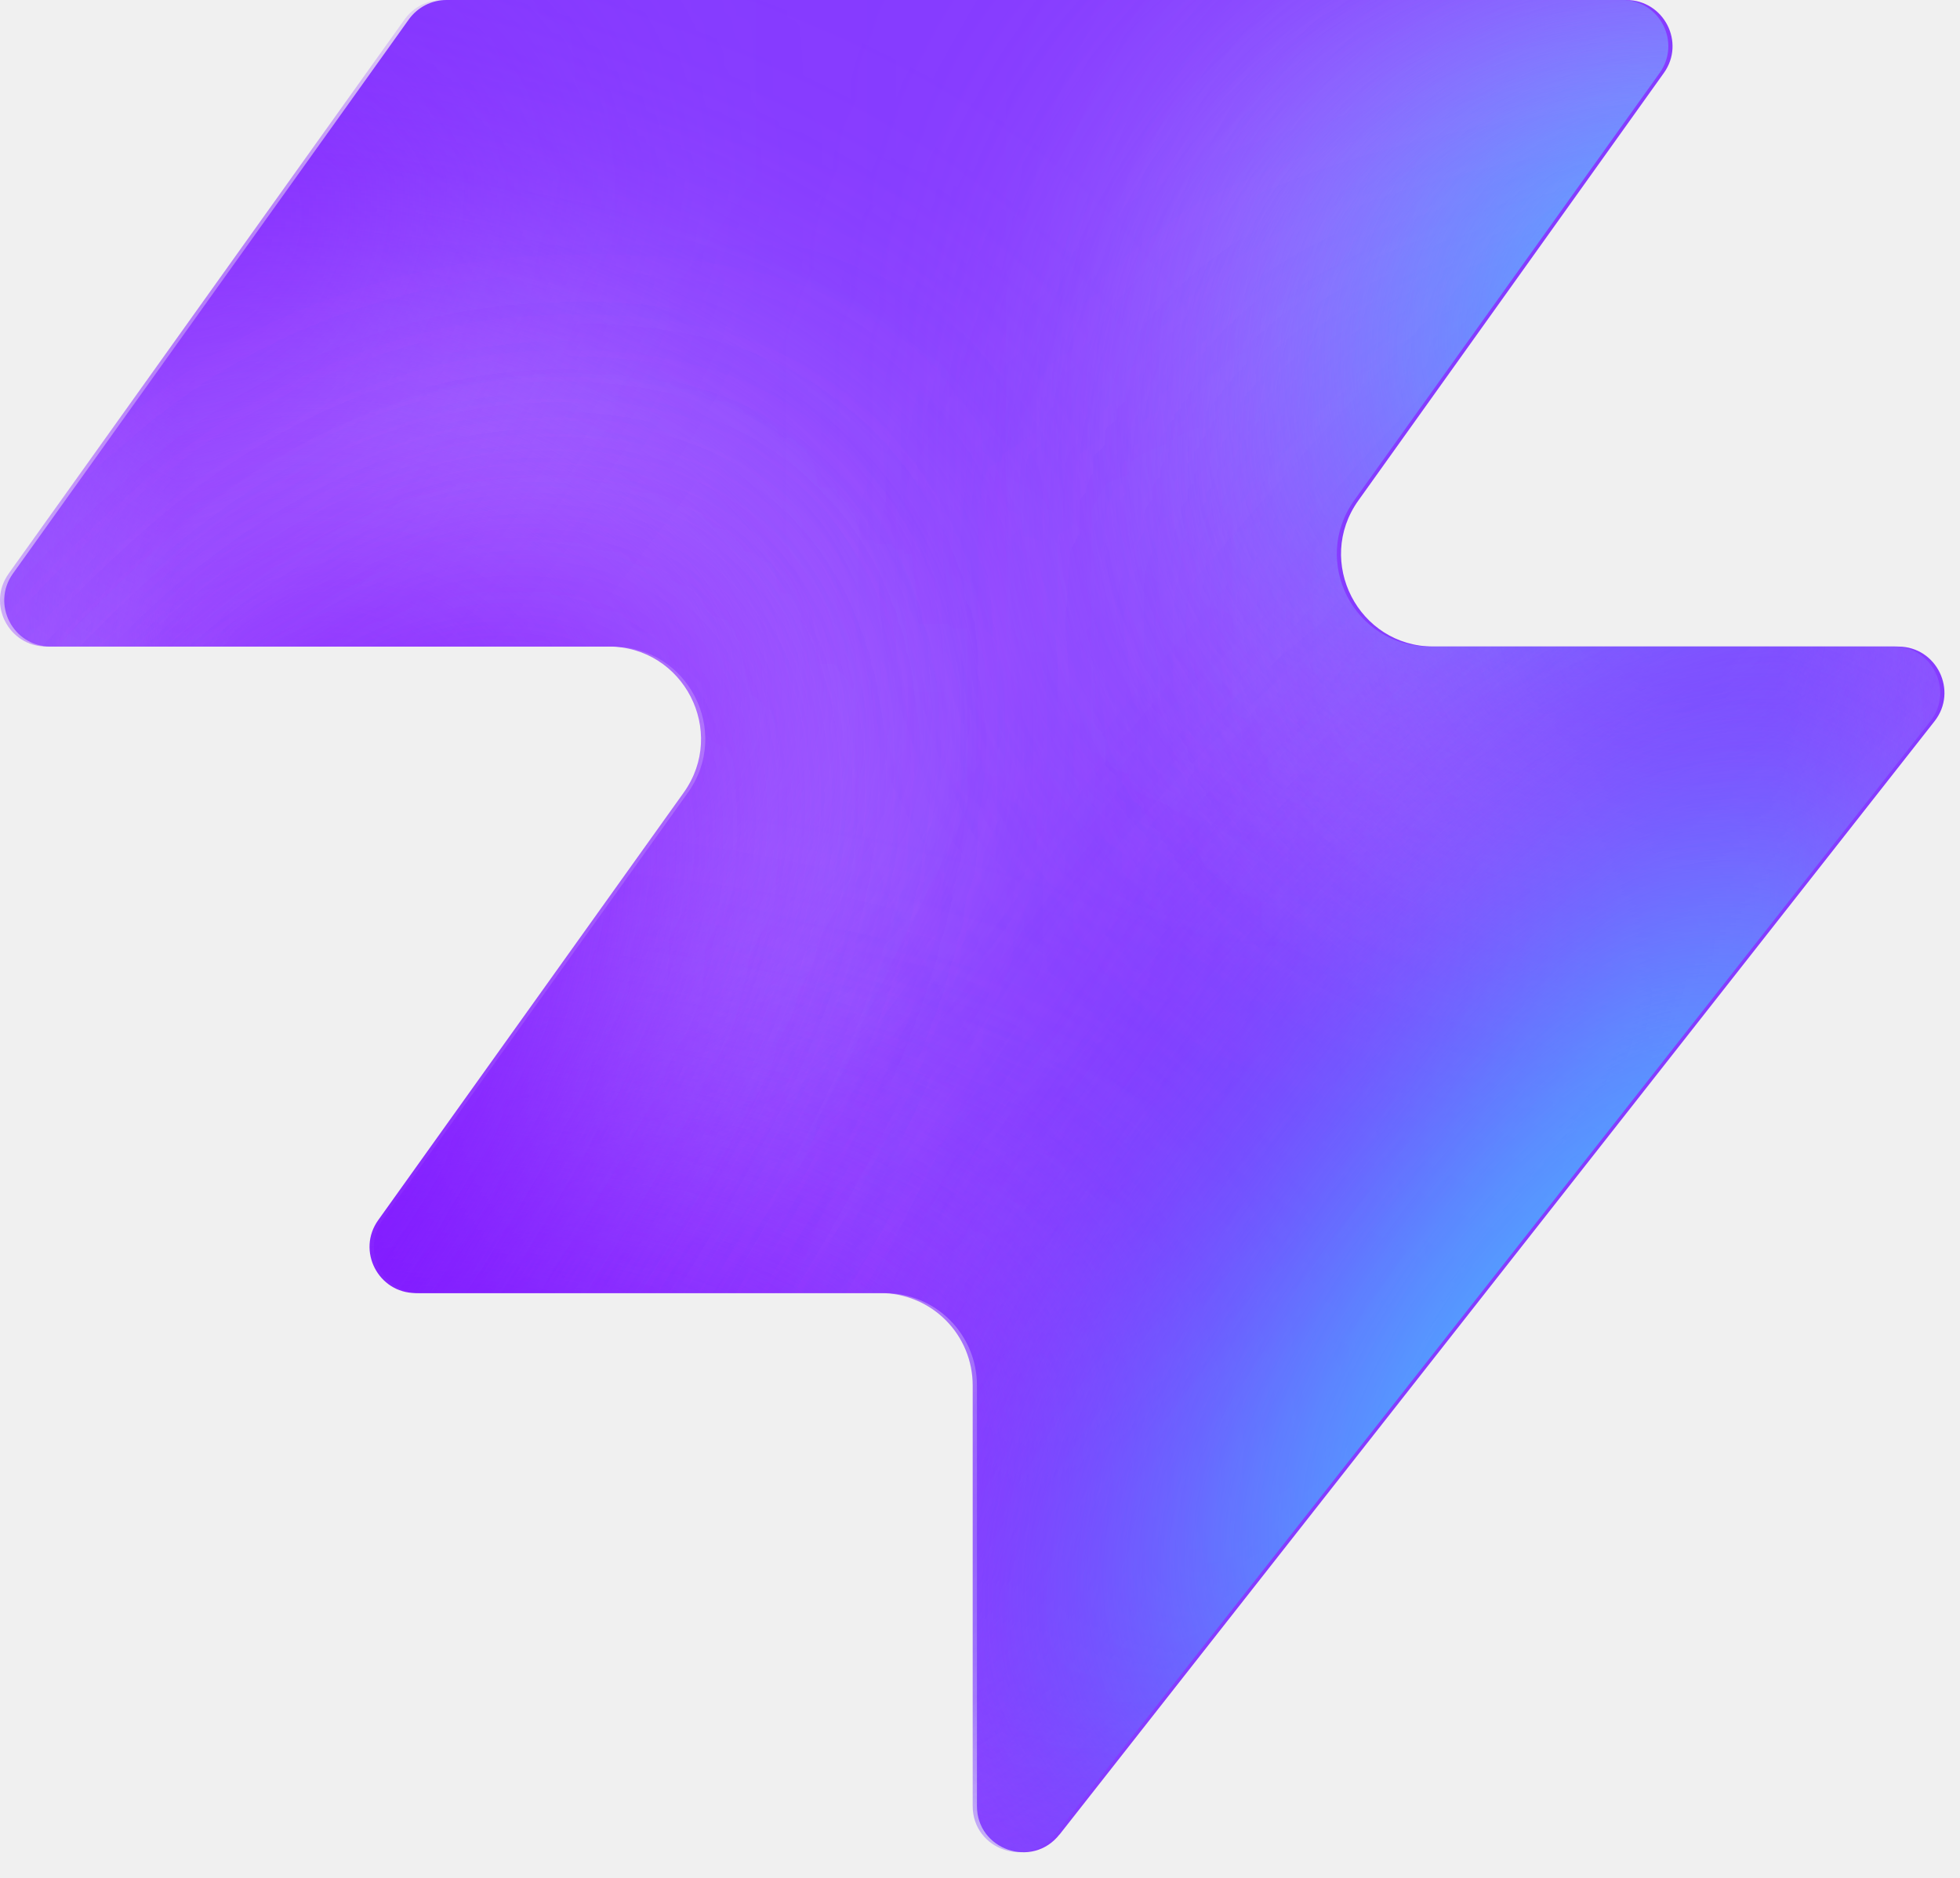
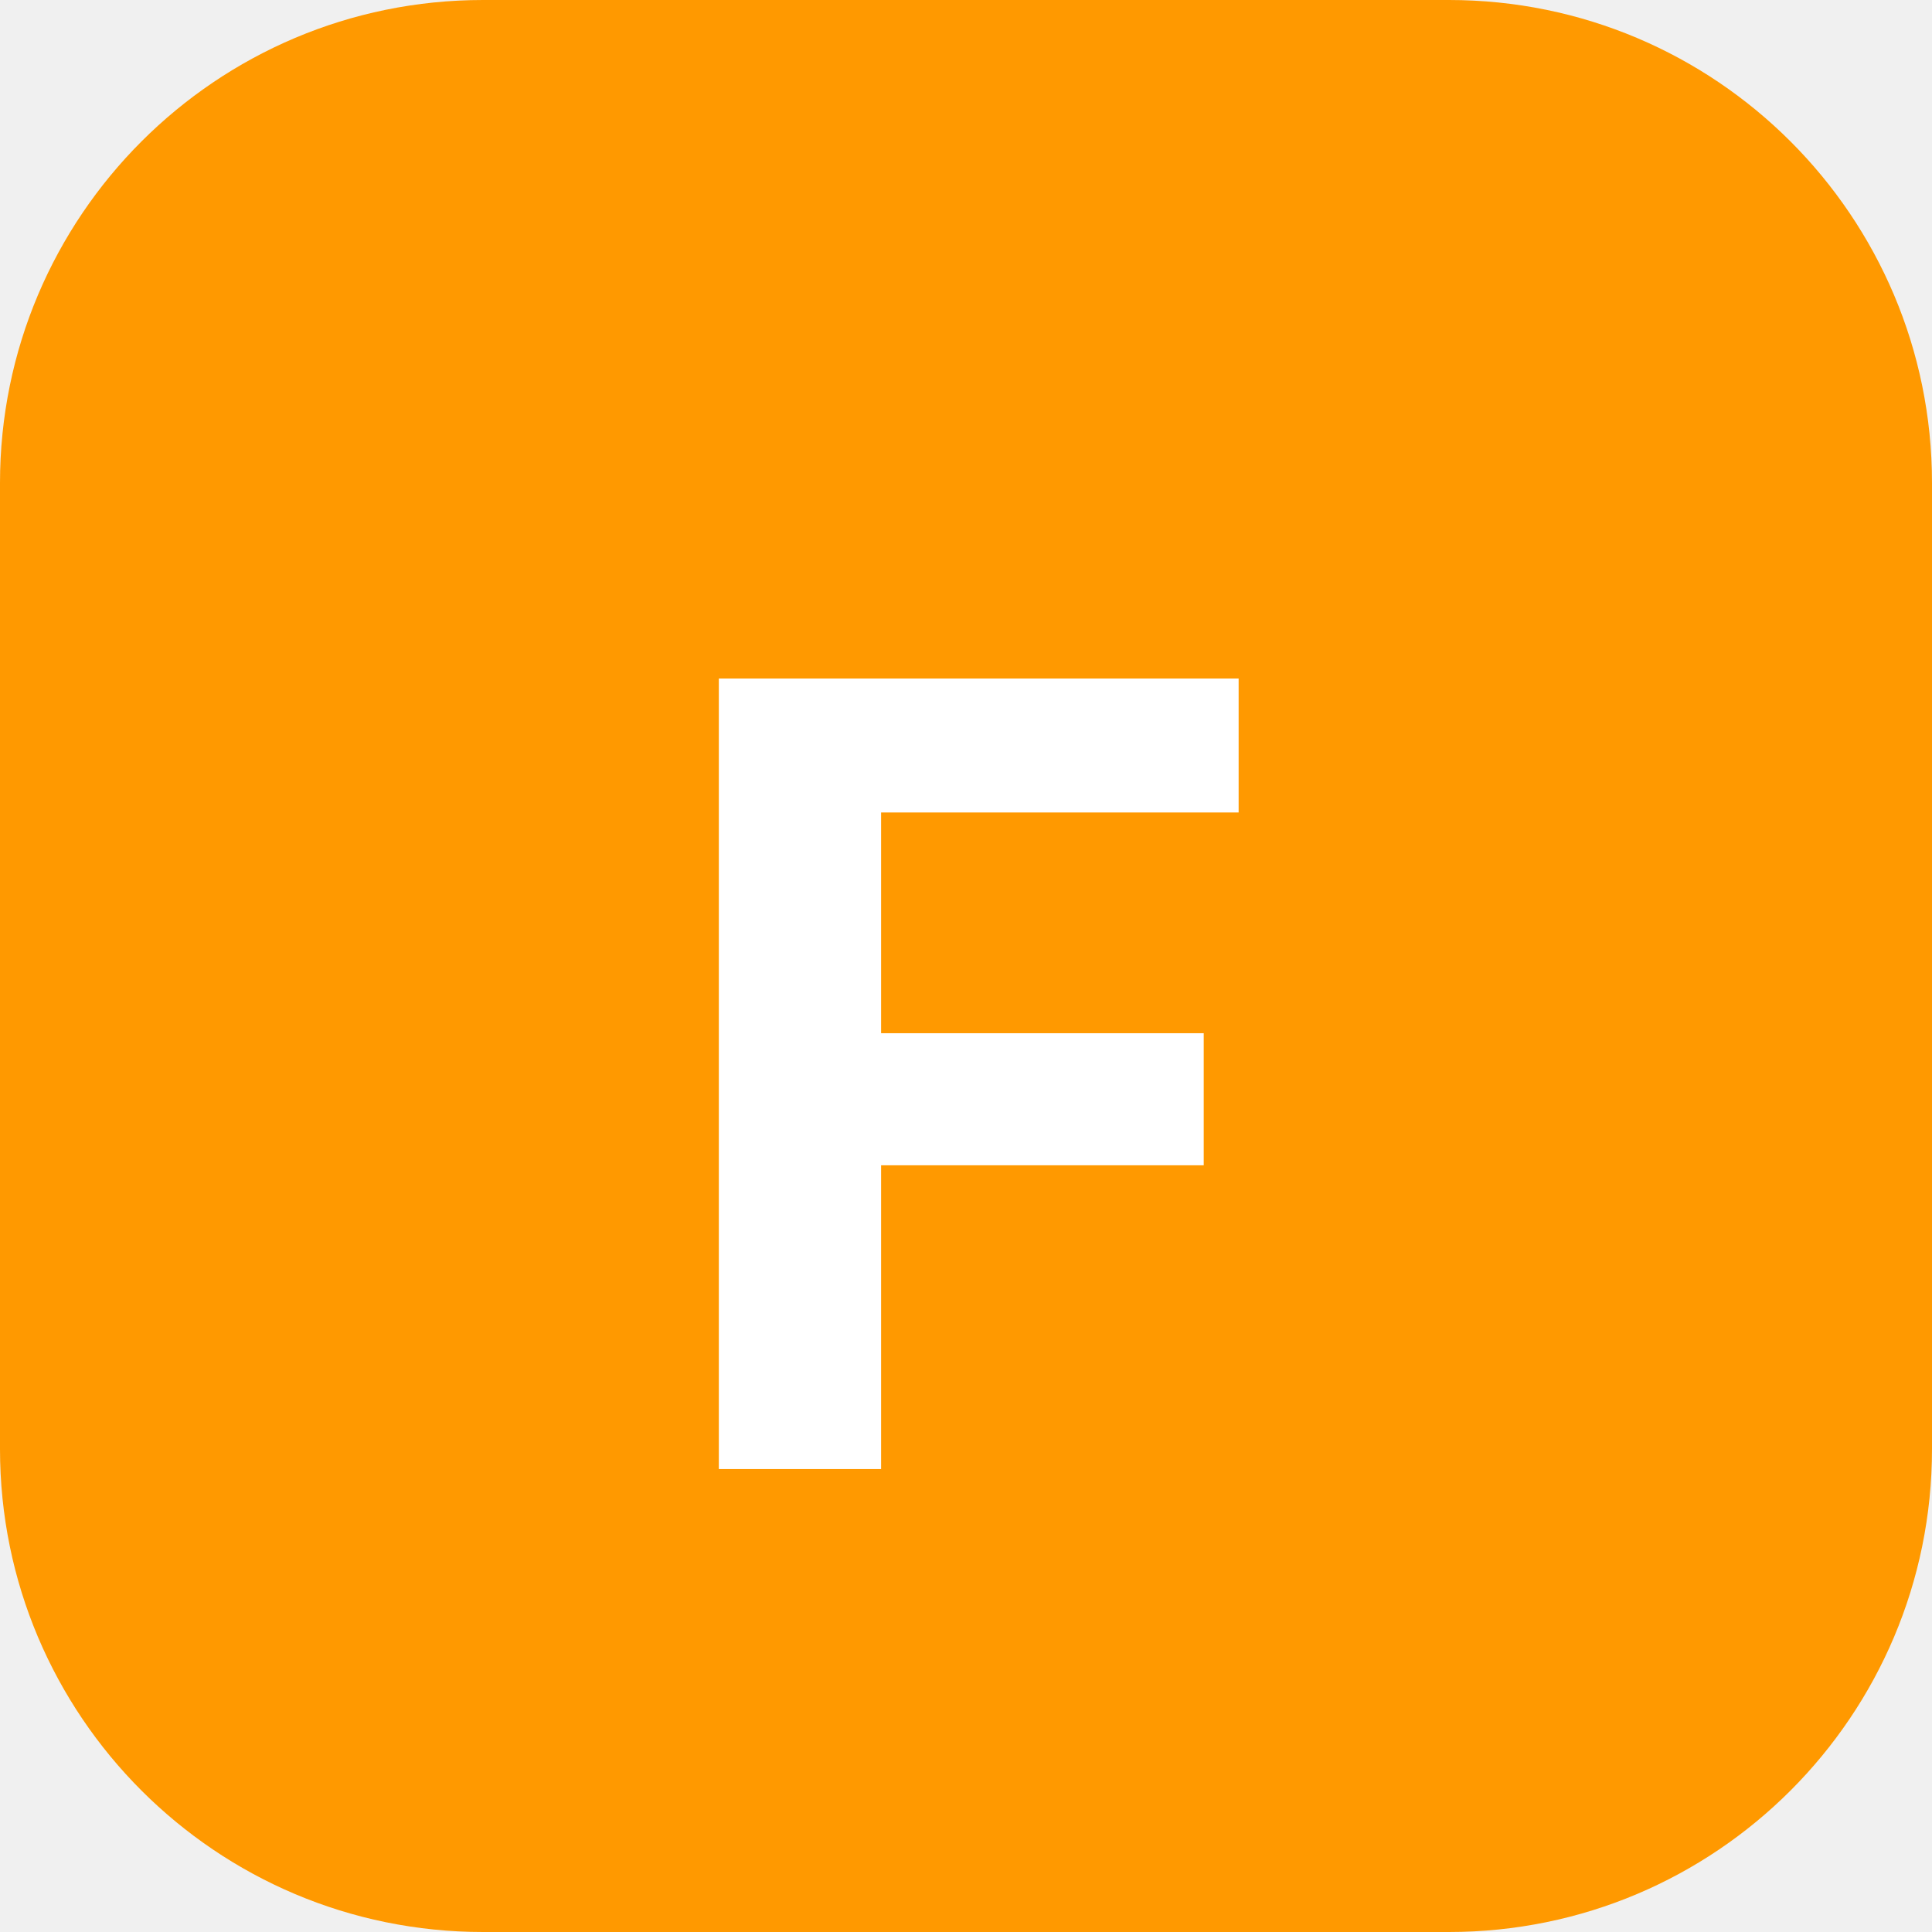
- <svg xmlns="http://www.w3.org/2000/svg" width="48" height="46" fill="none" viewBox="0 0 48 46">
-   <path fill="#863bff" d="M25.946 44.938c-.664.845-2.021.375-2.021-.698V33.937a2.26 2.26 0 0 0-2.262-2.262H10.287c-.92 0-1.456-1.04-.92-1.788l7.48-10.471c1.07-1.497 0-3.578-1.842-3.578H1.237c-.92 0-1.456-1.04-.92-1.788L10.013.474c.214-.297.556-.474.92-.474h28.894c.92 0 1.456 1.04.92 1.788l-7.48 10.471c-1.07 1.498 0 3.579 1.842 3.579h11.377c.943 0 1.473 1.088.89 1.83L25.947 44.94z" style="fill:#863bff;fill:color(display-p3 .525 .23 1);fill-opacity:1" />
-   <mask id="a" width="48" height="46" x="0" y="0" maskUnits="userSpaceOnUse" style="mask-type:alpha">
-     <path fill="#000" d="M25.842 44.938c-.664.844-2.021.375-2.021-.698V33.937a2.26 2.26 0 0 0-2.262-2.262H10.183c-.92 0-1.456-1.04-.92-1.788l7.48-10.471c1.07-1.498 0-3.579-1.842-3.579H1.133c-.92 0-1.456-1.04-.92-1.787L9.91.473c.214-.297.556-.474.92-.474h28.894c.92 0 1.456 1.04.92 1.788l-7.48 10.471c-1.07 1.498 0 3.578 1.842 3.578h11.377c.943 0 1.473 1.088.89 1.832L25.843 44.94z" style="fill:#000;fill-opacity:1" />
-   </mask>
-   <g mask="url(#a)">
-     <g filter="url(#b)">
-       <ellipse cx="5.508" cy="14.704" fill="#ede6ff" rx="5.508" ry="14.704" style="fill:#ede6ff;fill:color(display-p3 .927 .903 1);fill-opacity:1" transform="matrix(.00324 1 1 -.00324 -4.47 31.516)" />
-     </g>
-     <g filter="url(#c)">
-       <ellipse cx="10.399" cy="29.851" fill="#ede6ff" rx="10.399" ry="29.851" style="fill:#ede6ff;fill:color(display-p3 .927 .903 1);fill-opacity:1" transform="matrix(.00324 1 1 -.00324 -39.328 7.883)" />
-     </g>
-     <g filter="url(#d)">
-       <ellipse cx="5.508" cy="30.487" fill="#7e14ff" rx="5.508" ry="30.487" style="fill:#7e14ff;fill:color(display-p3 .492 .077 1);fill-opacity:1" transform="rotate(89.814 -25.913 -14.639)scale(1 -1)" />
-     </g>
-     <g filter="url(#e)">
-       <ellipse cx="5.508" cy="30.599" fill="#7e14ff" rx="5.508" ry="30.599" style="fill:#7e14ff;fill:color(display-p3 .492 .077 1);fill-opacity:1" transform="rotate(89.814 -32.644 -3.334)scale(1 -1)" />
-     </g>
-     <g filter="url(#f)">
-       <ellipse cx="5.508" cy="30.599" fill="#7e14ff" rx="5.508" ry="30.599" style="fill:#7e14ff;fill:color(display-p3 .492 .077 1);fill-opacity:1" transform="matrix(.00324 1 1 -.00324 -34.34 30.47)" />
-     </g>
-     <g filter="url(#g)">
-       <ellipse cx="14.072" cy="22.078" fill="#ede6ff" rx="14.072" ry="22.078" style="fill:#ede6ff;fill:color(display-p3 .927 .903 1);fill-opacity:1" transform="rotate(93.35 24.506 48.493)scale(-1 1)" />
-     </g>
-     <g filter="url(#h)">
-       <ellipse cx="3.47" cy="21.501" fill="#7e14ff" rx="3.47" ry="21.501" style="fill:#7e14ff;fill:color(display-p3 .492 .077 1);fill-opacity:1" transform="rotate(89.009 28.708 47.59)scale(-1 1)" />
-     </g>
-     <g filter="url(#i)">
-       <ellipse cx="3.47" cy="21.501" fill="#7e14ff" rx="3.47" ry="21.501" style="fill:#7e14ff;fill:color(display-p3 .492 .077 1);fill-opacity:1" transform="rotate(89.009 28.708 47.59)scale(-1 1)" />
-     </g>
-     <g filter="url(#j)">
-       <ellipse cx=".387" cy="8.972" fill="#7e14ff" rx="4.407" ry="29.108" style="fill:#7e14ff;fill:color(display-p3 .492 .077 1);fill-opacity:1" transform="rotate(39.51 .387 8.972)" />
-     </g>
-     <g filter="url(#k)">
-       <ellipse cx="47.523" cy="-6.092" fill="#7e14ff" rx="4.407" ry="29.108" style="fill:#7e14ff;fill:color(display-p3 .492 .077 1);fill-opacity:1" transform="rotate(37.892 47.523 -6.092)" />
-     </g>
-     <g filter="url(#l)">
-       <ellipse cx="41.412" cy="6.333" fill="#47bfff" rx="5.971" ry="9.665" style="fill:#47bfff;fill:color(display-p3 .28 .748 1);fill-opacity:1" transform="rotate(37.892 41.412 6.333)" />
-     </g>
-     <g filter="url(#m)">
-       <ellipse cx="-1.879" cy="38.332" fill="#7e14ff" rx="4.407" ry="29.108" style="fill:#7e14ff;fill:color(display-p3 .492 .077 1);fill-opacity:1" transform="rotate(37.892 -1.88 38.332)" />
-     </g>
-     <g filter="url(#n)">
-       <ellipse cx="-1.879" cy="38.332" fill="#7e14ff" rx="4.407" ry="29.108" style="fill:#7e14ff;fill:color(display-p3 .492 .077 1);fill-opacity:1" transform="rotate(37.892 -1.88 38.332)" />
-     </g>
-     <g filter="url(#o)">
-       <ellipse cx="35.651" cy="29.907" fill="#7e14ff" rx="4.407" ry="29.108" style="fill:#7e14ff;fill:color(display-p3 .492 .077 1);fill-opacity:1" transform="rotate(37.892 35.651 29.907)" />
-     </g>
-     <g filter="url(#p)">
-       <ellipse cx="38.418" cy="32.4" fill="#47bfff" rx="5.971" ry="15.297" style="fill:#47bfff;fill:color(display-p3 .28 .748 1);fill-opacity:1" transform="rotate(37.892 38.418 32.4)" />
-     </g>
-   </g>
-   <defs>
-     <filter id="b" width="60.045" height="41.654" x="-19.77" y="16.149" color-interpolation-filters="sRGB" filterUnits="userSpaceOnUse">
-       <feFlood flood-opacity="0" result="BackgroundImageFix" />
-       <feBlend in="SourceGraphic" in2="BackgroundImageFix" result="shape" />
-       <feGaussianBlur result="effect1_foregroundBlur_2002_17158" stdDeviation="7.659" />
-     </filter>
-     <filter id="c" width="90.34" height="51.437" x="-54.613" y="-7.533" color-interpolation-filters="sRGB" filterUnits="userSpaceOnUse">
-       <feFlood flood-opacity="0" result="BackgroundImageFix" />
-       <feBlend in="SourceGraphic" in2="BackgroundImageFix" result="shape" />
-       <feGaussianBlur result="effect1_foregroundBlur_2002_17158" stdDeviation="7.659" />
-     </filter>
-     <filter id="d" width="79.355" height="29.4" x="-49.64" y="2.03" color-interpolation-filters="sRGB" filterUnits="userSpaceOnUse">
-       <feFlood flood-opacity="0" result="BackgroundImageFix" />
-       <feBlend in="SourceGraphic" in2="BackgroundImageFix" result="shape" />
-       <feGaussianBlur result="effect1_foregroundBlur_2002_17158" stdDeviation="4.596" />
-     </filter>
-     <filter id="e" width="79.579" height="29.4" x="-45.045" y="20.029" color-interpolation-filters="sRGB" filterUnits="userSpaceOnUse">
-       <feFlood flood-opacity="0" result="BackgroundImageFix" />
-       <feBlend in="SourceGraphic" in2="BackgroundImageFix" result="shape" />
-       <feGaussianBlur result="effect1_foregroundBlur_2002_17158" stdDeviation="4.596" />
-     </filter>
-     <filter id="f" width="79.579" height="29.4" x="-43.513" y="21.178" color-interpolation-filters="sRGB" filterUnits="userSpaceOnUse">
-       <feFlood flood-opacity="0" result="BackgroundImageFix" />
-       <feBlend in="SourceGraphic" in2="BackgroundImageFix" result="shape" />
-       <feGaussianBlur result="effect1_foregroundBlur_2002_17158" stdDeviation="4.596" />
-     </filter>
-     <filter id="g" width="74.749" height="58.852" x="15.756" y="-17.901" color-interpolation-filters="sRGB" filterUnits="userSpaceOnUse">
-       <feFlood flood-opacity="0" result="BackgroundImageFix" />
-       <feBlend in="SourceGraphic" in2="BackgroundImageFix" result="shape" />
-       <feGaussianBlur result="effect1_foregroundBlur_2002_17158" stdDeviation="7.659" />
-     </filter>
-     <filter id="h" width="61.377" height="25.362" x="23.548" y="2.284" color-interpolation-filters="sRGB" filterUnits="userSpaceOnUse">
-       <feFlood flood-opacity="0" result="BackgroundImageFix" />
-       <feBlend in="SourceGraphic" in2="BackgroundImageFix" result="shape" />
-       <feGaussianBlur result="effect1_foregroundBlur_2002_17158" stdDeviation="4.596" />
-     </filter>
-     <filter id="i" width="61.377" height="25.362" x="23.548" y="2.284" color-interpolation-filters="sRGB" filterUnits="userSpaceOnUse">
-       <feFlood flood-opacity="0" result="BackgroundImageFix" />
-       <feBlend in="SourceGraphic" in2="BackgroundImageFix" result="shape" />
-       <feGaussianBlur result="effect1_foregroundBlur_2002_17158" stdDeviation="4.596" />
-     </filter>
-     <filter id="j" width="56.045" height="63.649" x="-27.636" y="-22.853" color-interpolation-filters="sRGB" filterUnits="userSpaceOnUse">
-       <feFlood flood-opacity="0" result="BackgroundImageFix" />
-       <feBlend in="SourceGraphic" in2="BackgroundImageFix" result="shape" />
-       <feGaussianBlur result="effect1_foregroundBlur_2002_17158" stdDeviation="4.596" />
-     </filter>
-     <filter id="k" width="54.814" height="64.646" x="20.116" y="-38.415" color-interpolation-filters="sRGB" filterUnits="userSpaceOnUse">
-       <feFlood flood-opacity="0" result="BackgroundImageFix" />
-       <feBlend in="SourceGraphic" in2="BackgroundImageFix" result="shape" />
-       <feGaussianBlur result="effect1_foregroundBlur_2002_17158" stdDeviation="4.596" />
-     </filter>
-     <filter id="l" width="33.541" height="35.313" x="24.641" y="-11.323" color-interpolation-filters="sRGB" filterUnits="userSpaceOnUse">
-       <feFlood flood-opacity="0" result="BackgroundImageFix" />
-       <feBlend in="SourceGraphic" in2="BackgroundImageFix" result="shape" />
-       <feGaussianBlur result="effect1_foregroundBlur_2002_17158" stdDeviation="4.596" />
-     </filter>
-     <filter id="m" width="54.814" height="64.646" x="-29.286" y="6.009" color-interpolation-filters="sRGB" filterUnits="userSpaceOnUse">
-       <feFlood flood-opacity="0" result="BackgroundImageFix" />
-       <feBlend in="SourceGraphic" in2="BackgroundImageFix" result="shape" />
-       <feGaussianBlur result="effect1_foregroundBlur_2002_17158" stdDeviation="4.596" />
-     </filter>
-     <filter id="n" width="54.814" height="64.646" x="-29.286" y="6.009" color-interpolation-filters="sRGB" filterUnits="userSpaceOnUse">
-       <feFlood flood-opacity="0" result="BackgroundImageFix" />
-       <feBlend in="SourceGraphic" in2="BackgroundImageFix" result="shape" />
-       <feGaussianBlur result="effect1_foregroundBlur_2002_17158" stdDeviation="4.596" />
-     </filter>
-     <filter id="o" width="54.814" height="64.646" x="8.244" y="-2.416" color-interpolation-filters="sRGB" filterUnits="userSpaceOnUse">
-       <feFlood flood-opacity="0" result="BackgroundImageFix" />
-       <feBlend in="SourceGraphic" in2="BackgroundImageFix" result="shape" />
-       <feGaussianBlur result="effect1_foregroundBlur_2002_17158" stdDeviation="4.596" />
-     </filter>
-     <filter id="p" width="39.409" height="43.623" x="18.713" y="10.588" color-interpolation-filters="sRGB" filterUnits="userSpaceOnUse">
-       <feFlood flood-opacity="0" result="BackgroundImageFix" />
-       <feBlend in="SourceGraphic" in2="BackgroundImageFix" result="shape" />
-       <feGaussianBlur result="effect1_foregroundBlur_2002_17158" stdDeviation="4.596" />
-     </filter>
-   </defs>
+ <svg xmlns="http://www.w3.org/2000/svg" viewBox="0 0 32 32">
+   <rect width="32" height="32" rx="8" fill="#FF9900" />
+   <text x="50%" y="55%" dominant-baseline="middle" text-anchor="middle" font-family="Inter, sans-serif" font-weight="700" font-size="18" fill="white">F</text>
</svg>
